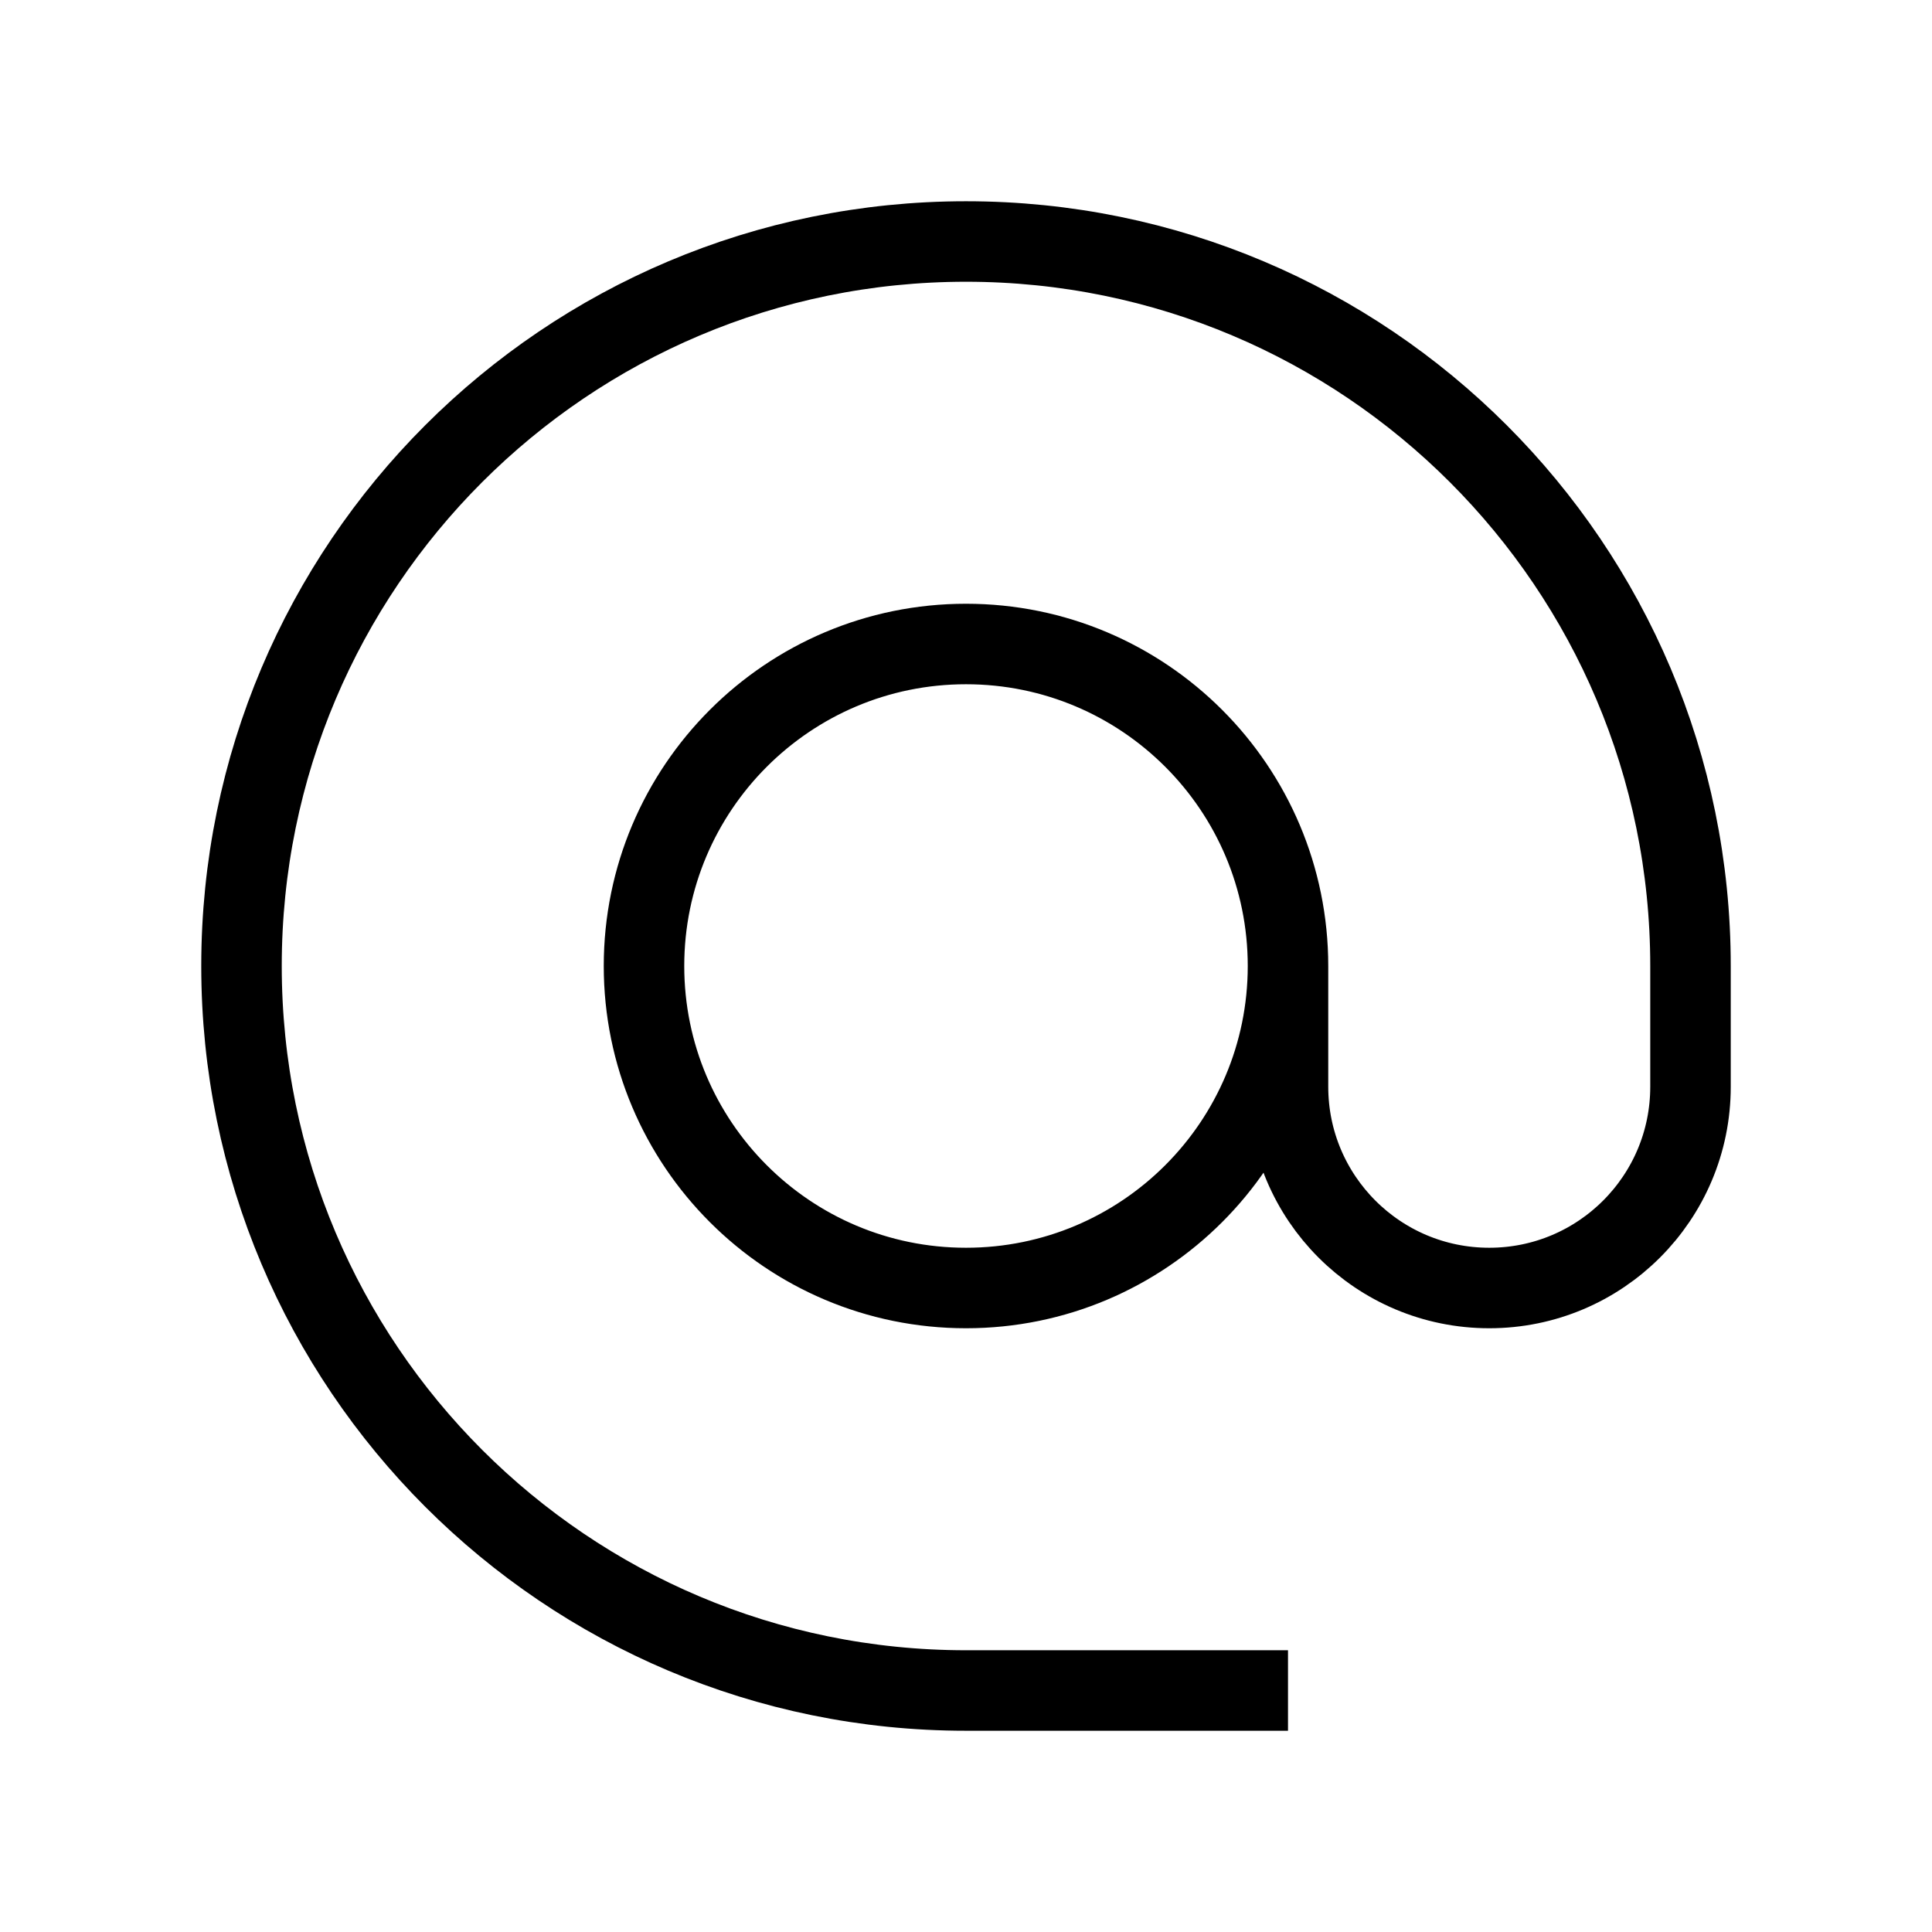
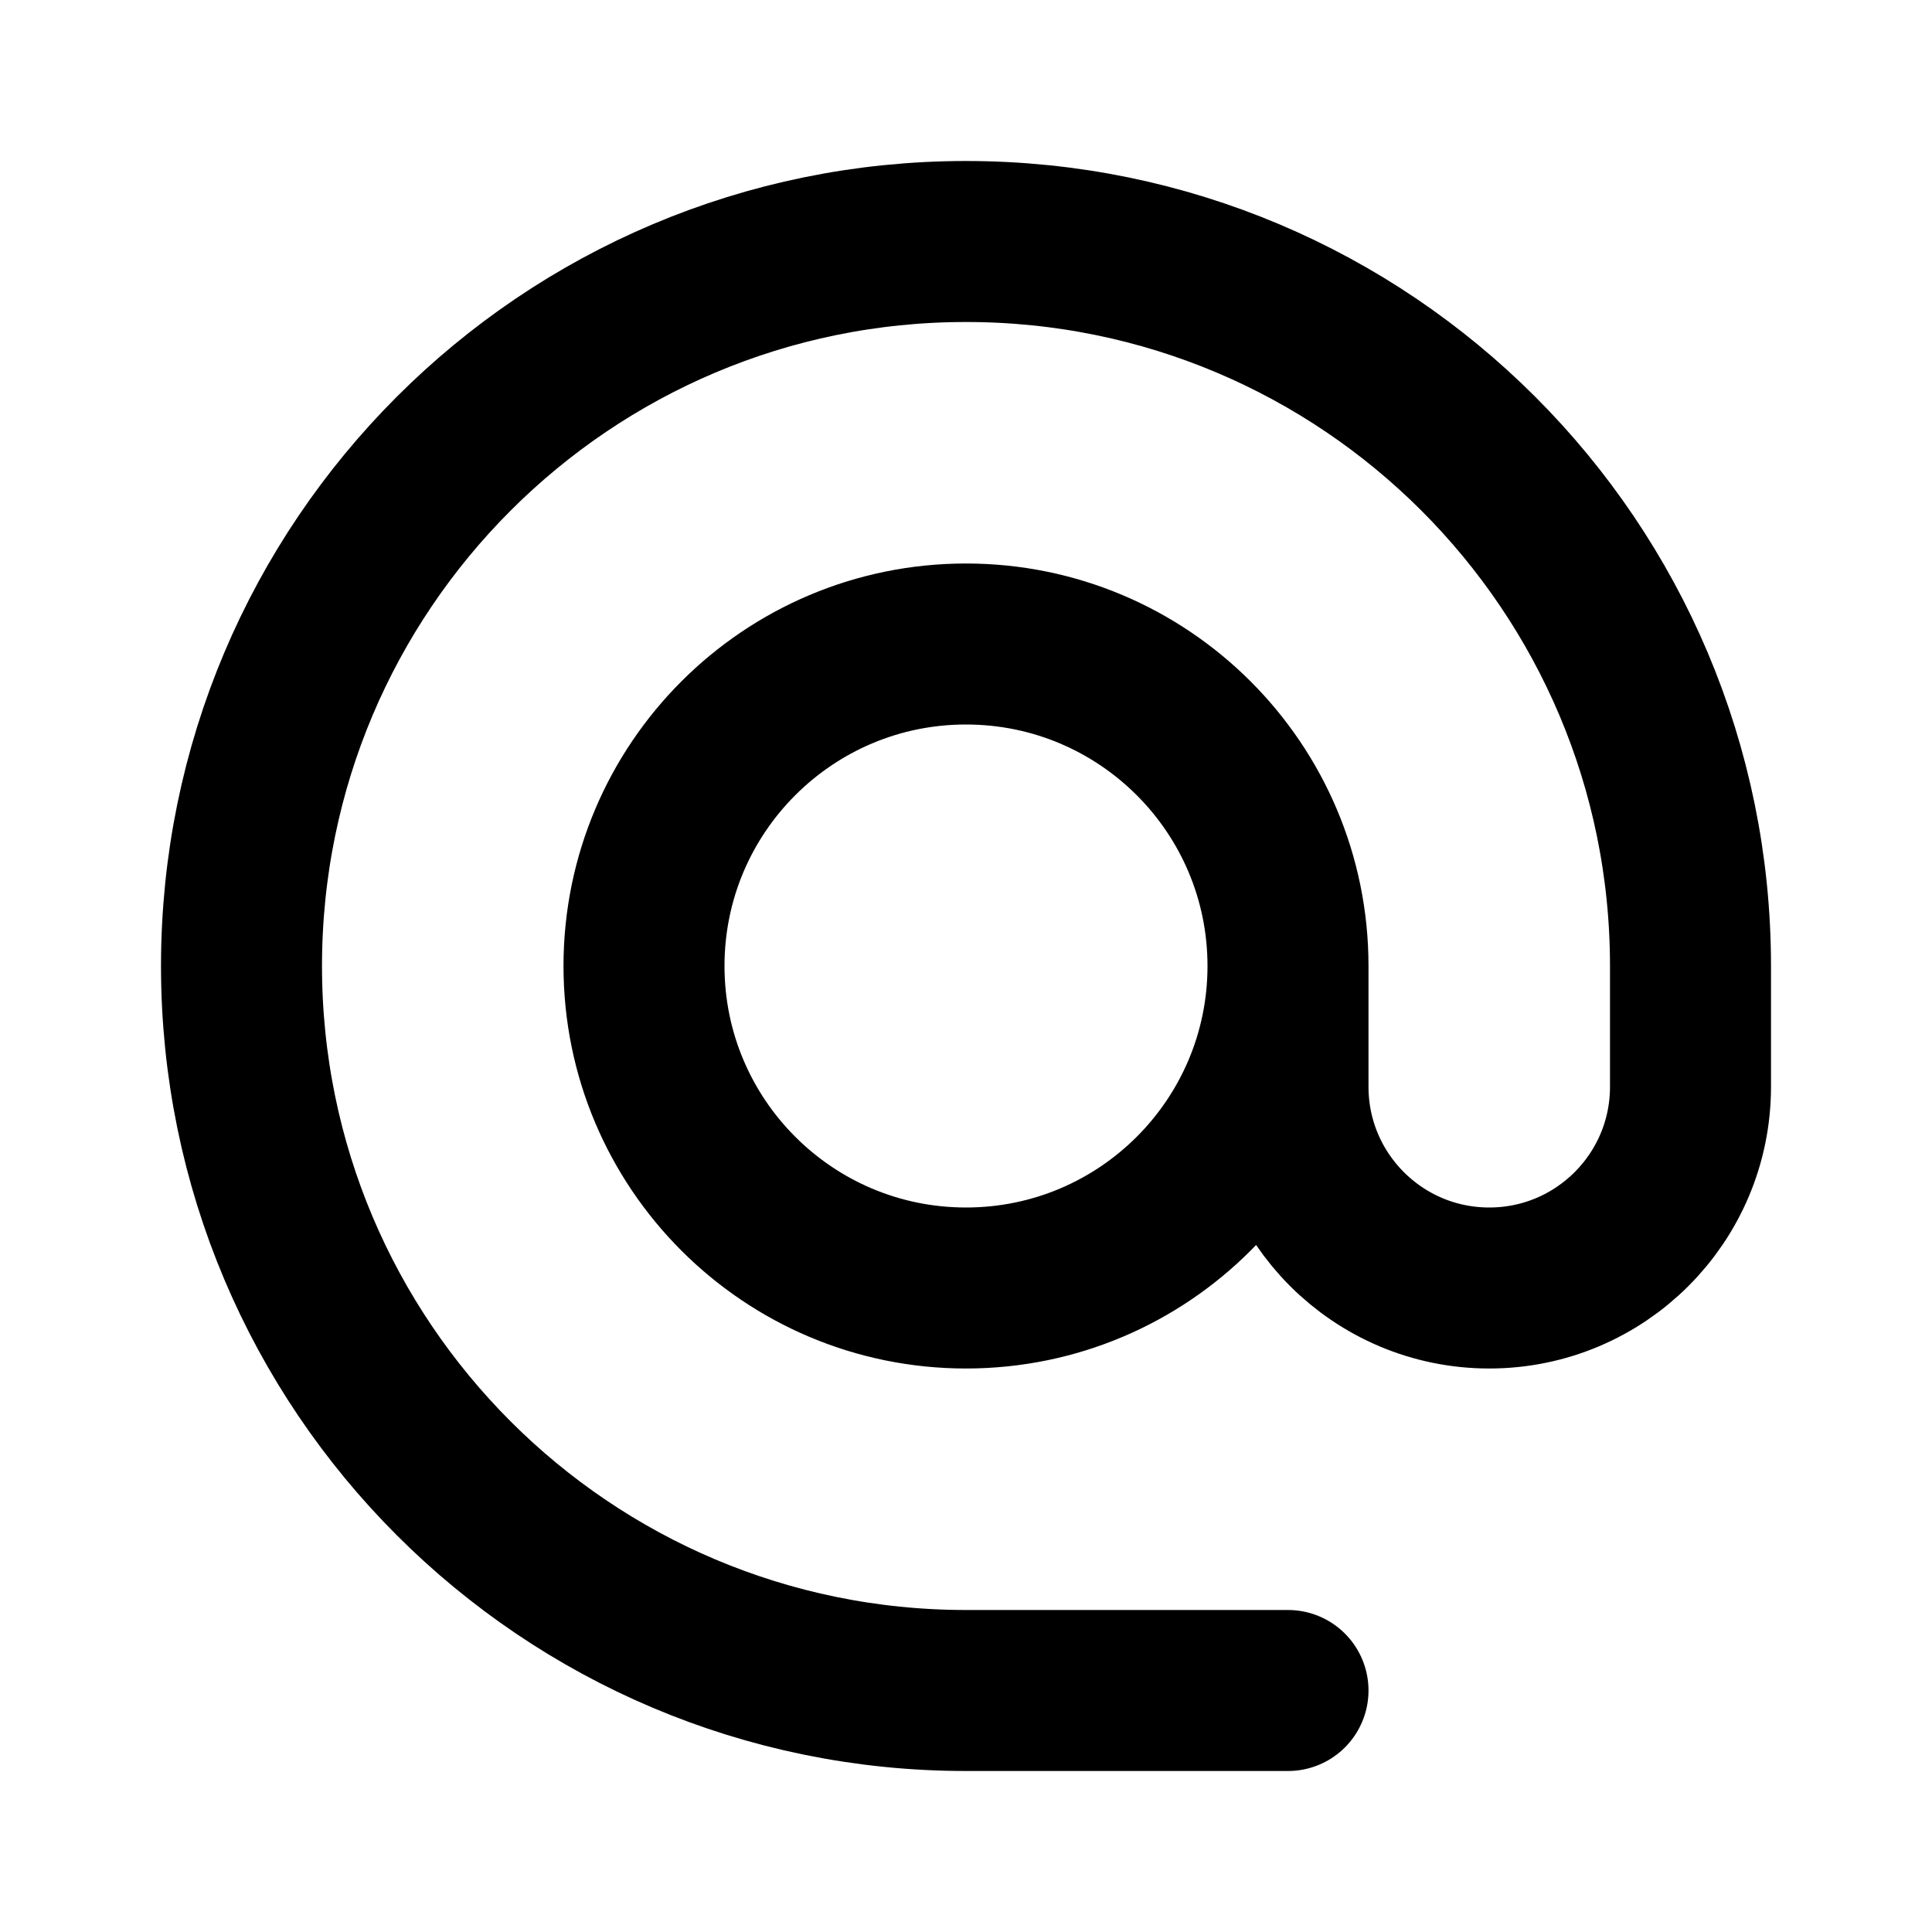
<svg xmlns="http://www.w3.org/2000/svg" width="800px" height="800px" viewBox="0 0 24 24" fill="none">
-   <path d="M16 12C16 14.209 14.209 16 12 16C9.791 16 8 14.209 8 12C8 9.791 9.791 8 12 8C14.209 8 16 9.791 16 12ZM16 12V13.5C16 14.881 17.119 16 18.5 16V16C19.881 16 21 14.881 21 13.5V12C21 7.029 16.971 3 12 3C7.029 3 3 7.029 3 12C3 16.971 7.029 21 12 21H16" stroke="#000000" strokeWidth="2" strokeLinecap="round" strokeLinejoin="round" />
+   <path d="M16 12C16 14.209 14.209 16 12 16C9.791 16 8 14.209 8 12C8 9.791 9.791 8 12 8C14.209 8 16 9.791 16 12ZM16 12V13.5C16 14.881 17.119 16 18.5 16V16C19.881 16 21 14.881 21 13.5V12C21 7.029 16.971 3 12 3C7.029 3 3 7.029 3 12C3 16.971 7.029 21 12 21H16" stroke="#000000" stroke-width="2" stroke-linecap="round" strokeLinejoin="round" />
</svg>
